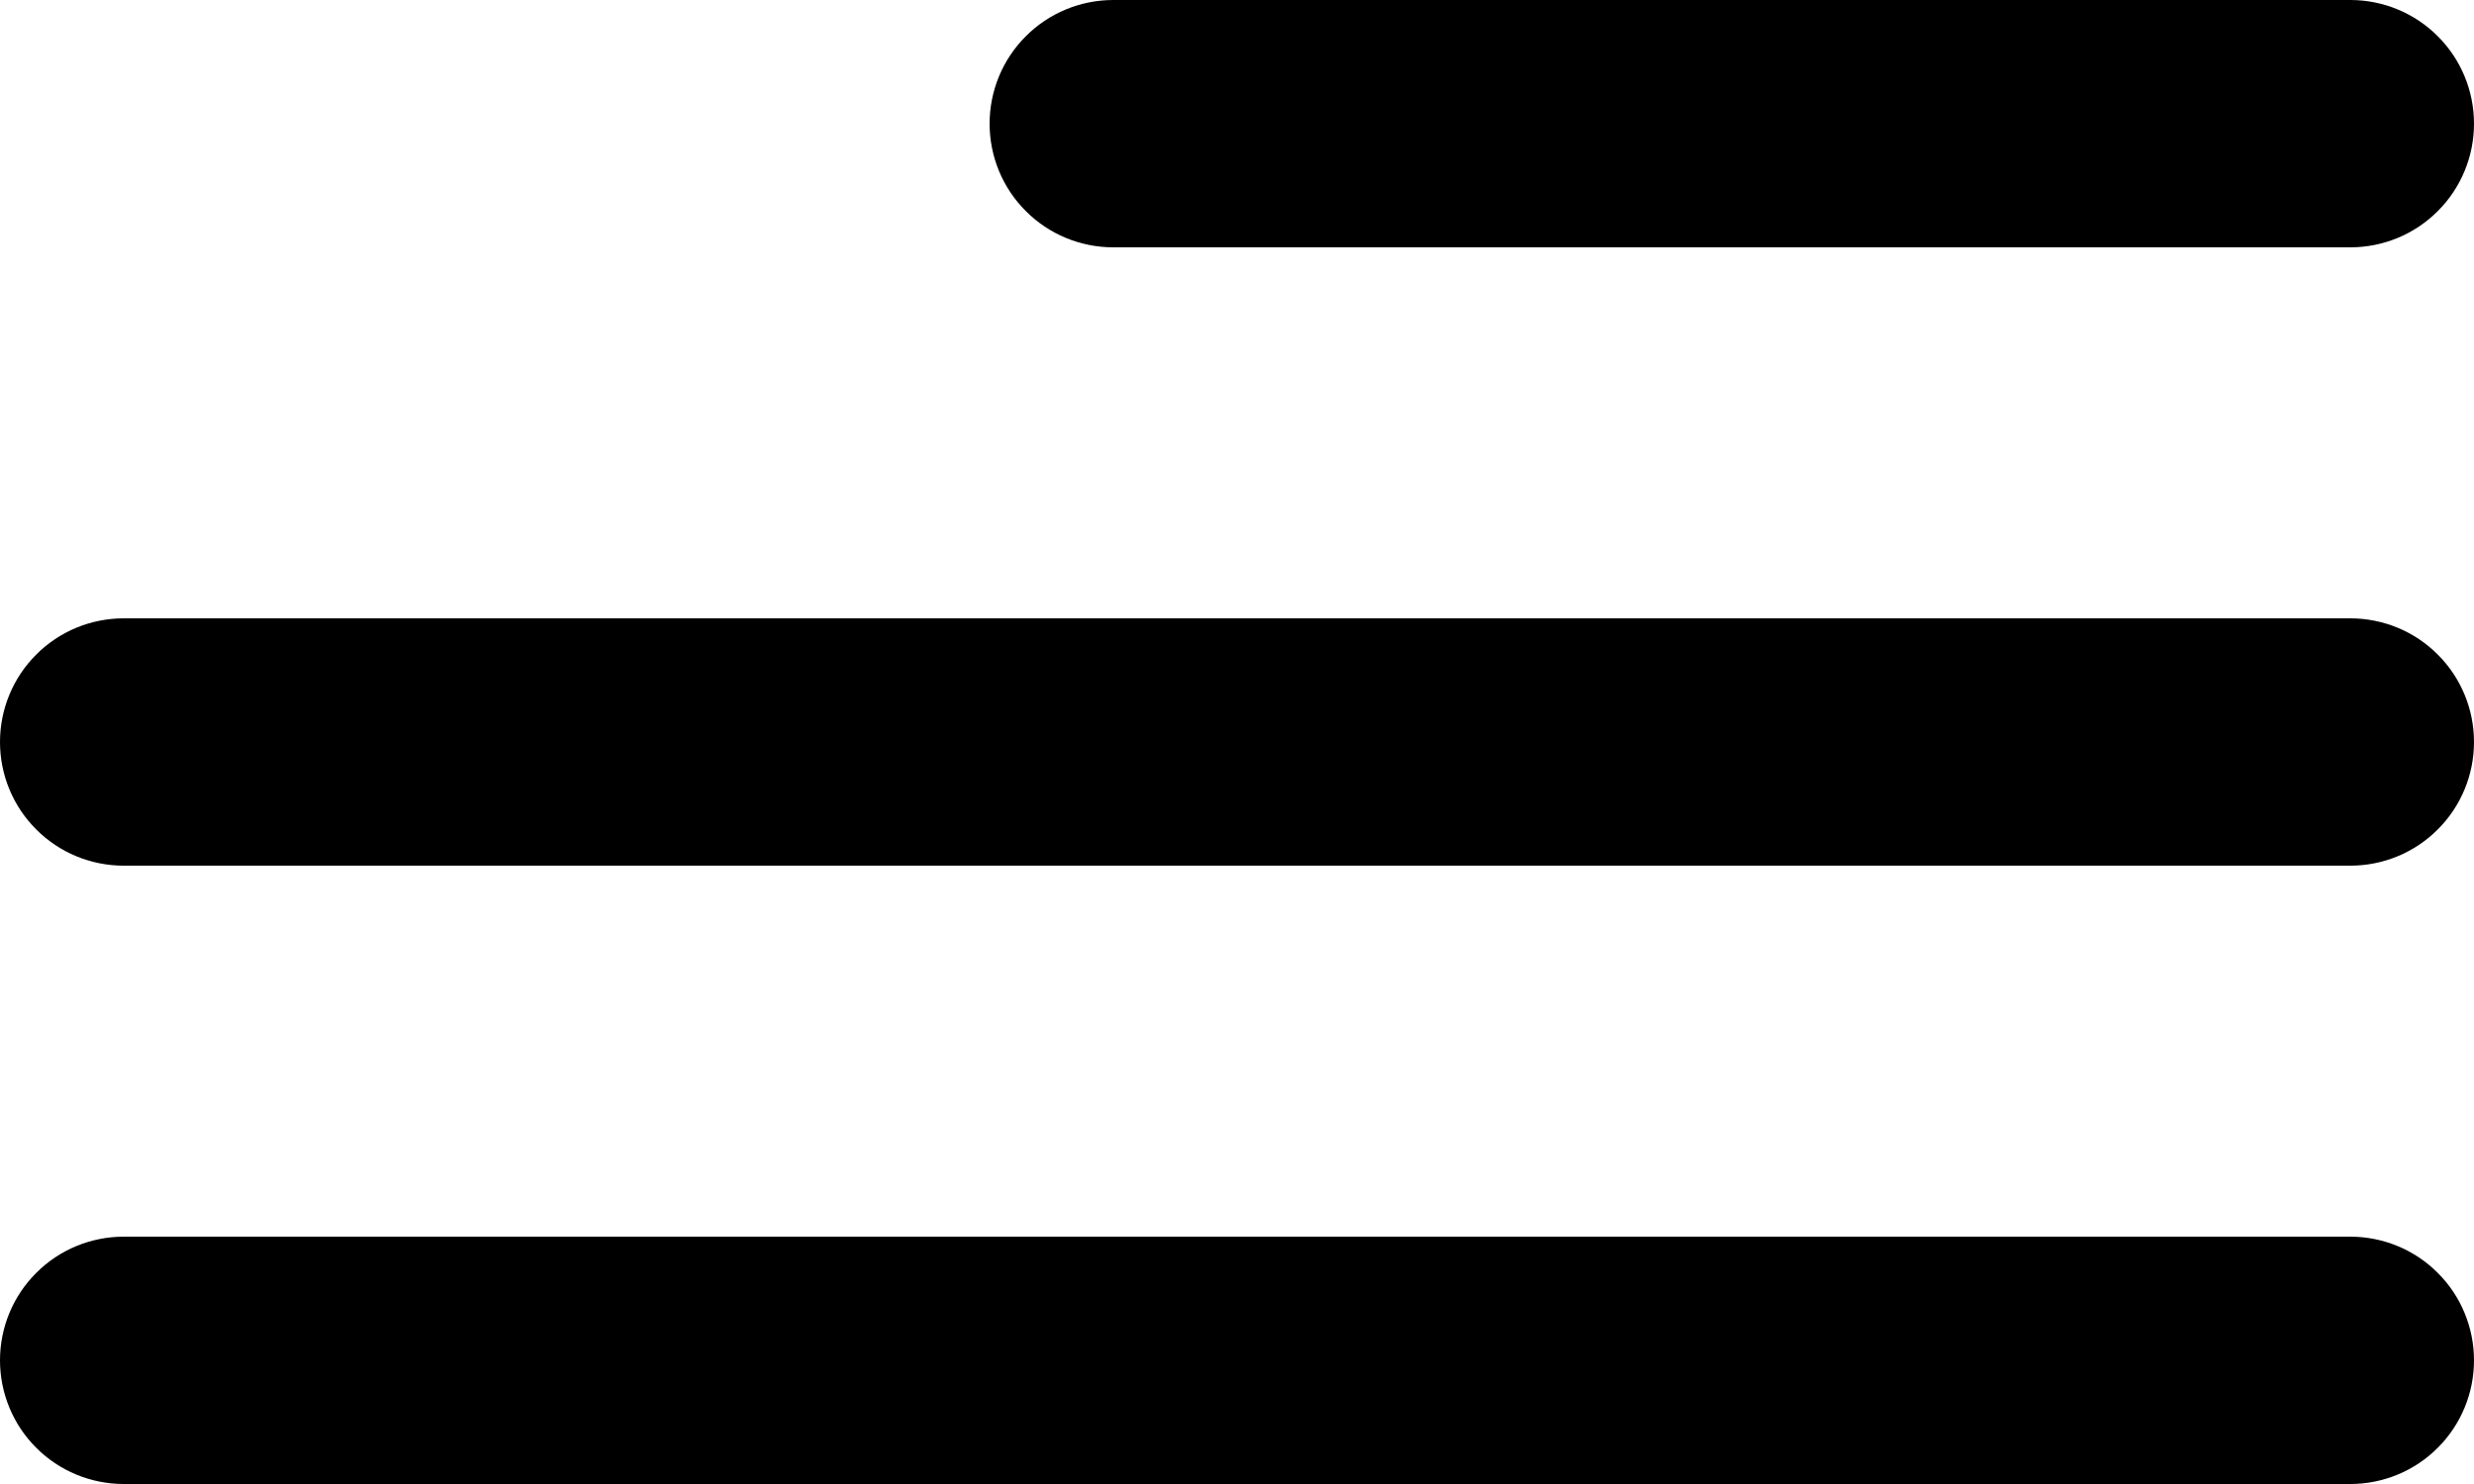
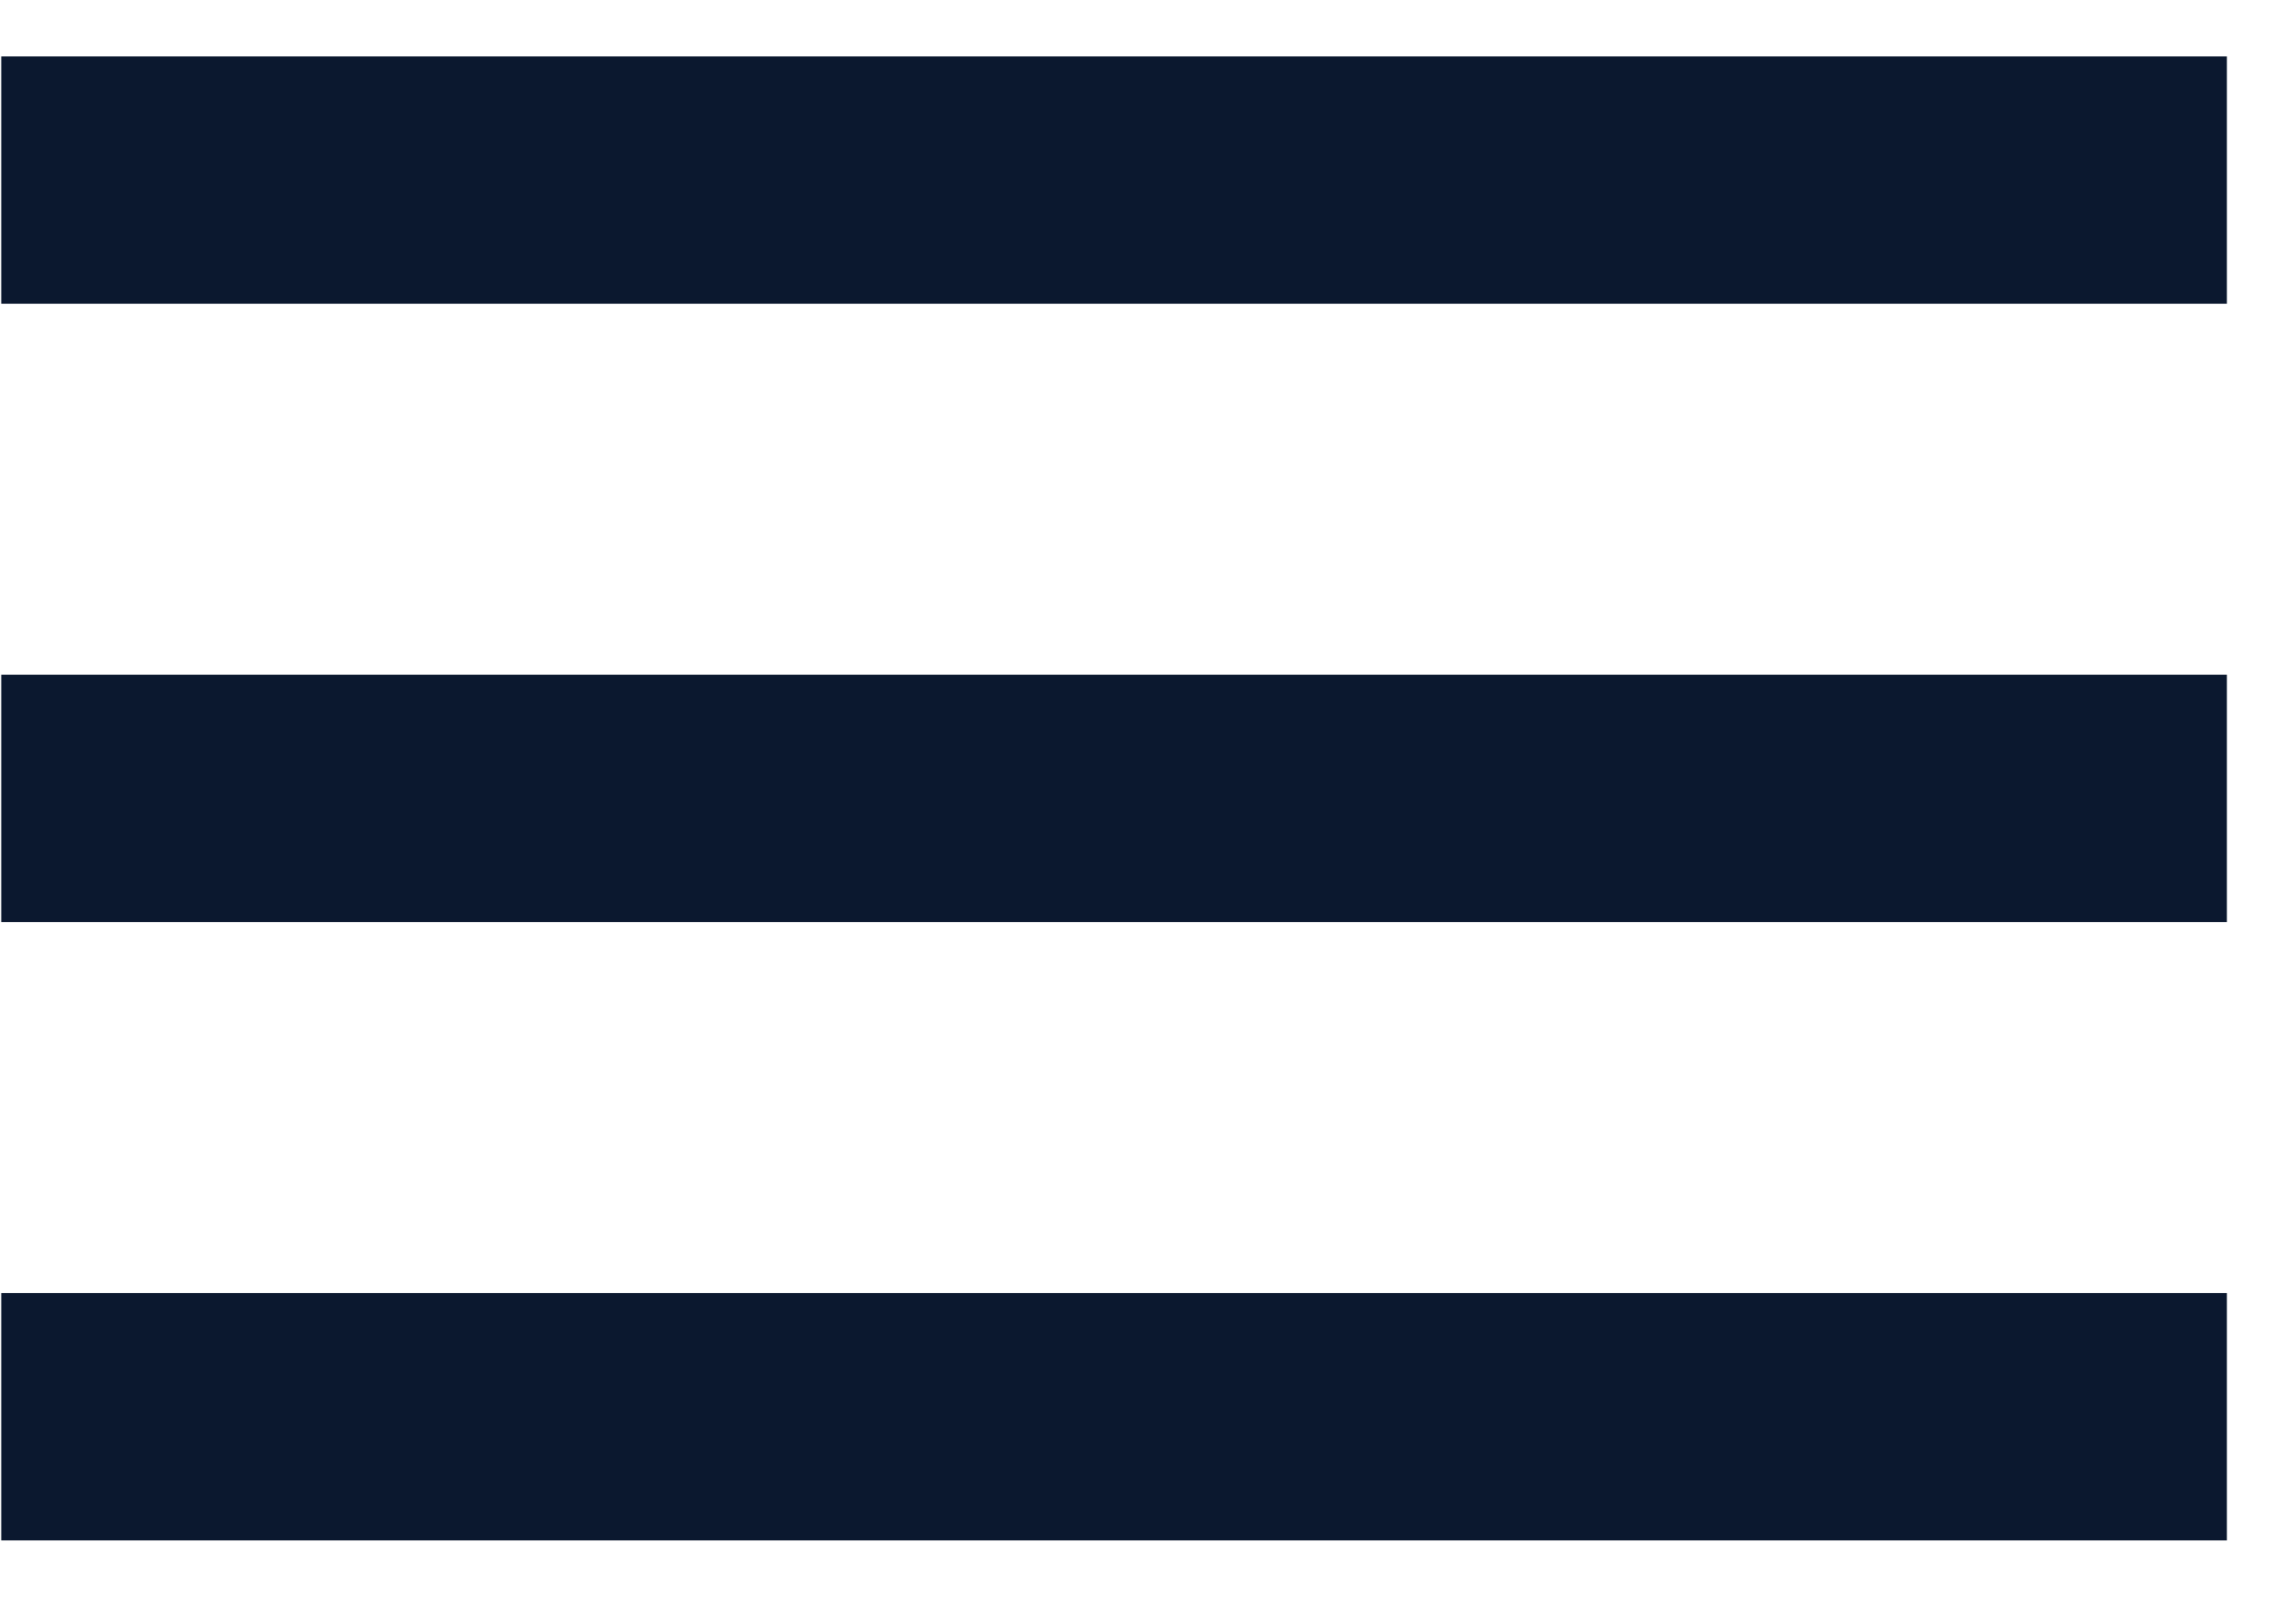
- <svg xmlns="http://www.w3.org/2000/svg" width="20" height="12" viewBox="0 0 20 12" fill="#0000">
-   <path d="M9 2L19 2C19.265 2 19.52 1.895 19.707 1.707C19.895 1.52 20 1.265 20 1C20 0.735 19.895 0.48 19.707 0.293C19.52 0.105 19.265 0 19 0L9 0C8.735 0 8.48 0.105 8.293 0.293C8.105 0.48 8 0.735 8 1C8 1.265 8.105 1.52 8.293 1.707C8.48 1.895 8.735 2 9 2ZM19 10L1 10C0.735 10 0.48 10.105 0.293 10.293C0.105 10.48 0 10.735 0 11C0 11.265 0.105 11.52 0.293 11.707C0.48 11.895 0.735 12 1 12L19 12C19.265 12 19.52 11.895 19.707 11.707C19.895 11.52 20 11.265 20 11C20 10.735 19.895 10.48 19.707 10.293C19.52 10.105 19.265 10 19 10V10ZM1 7L19 7C19.265 7 19.52 6.895 19.707 6.707C19.895 6.52 20 6.265 20 6C20 5.735 19.895 5.48 19.707 5.293C19.52 5.105 19.265 5 19 5L1 5C0.735 5 0.48 5.105 0.293 5.293C0.105 5.48 0 5.735 0 6C0 6.265 0.105 6.52 0.293 6.707C0.48 6.895 0.735 7 1 7Z" fill="#000000" />
+ <svg xmlns="http://www.w3.org/2000/svg" width="21" height="15" viewBox="0 0 21 15" fill="none">
+   <path fill-rule="evenodd" clip-rule="evenodd" d="M0.012 2.806V0.521H20.574V2.806H0.012ZM0.012 8.518H20.574V6.233H0.012V8.518ZM0.012 14.23H20.574V11.945H0.012V14.23Z" fill="#0B182F" />
</svg>
